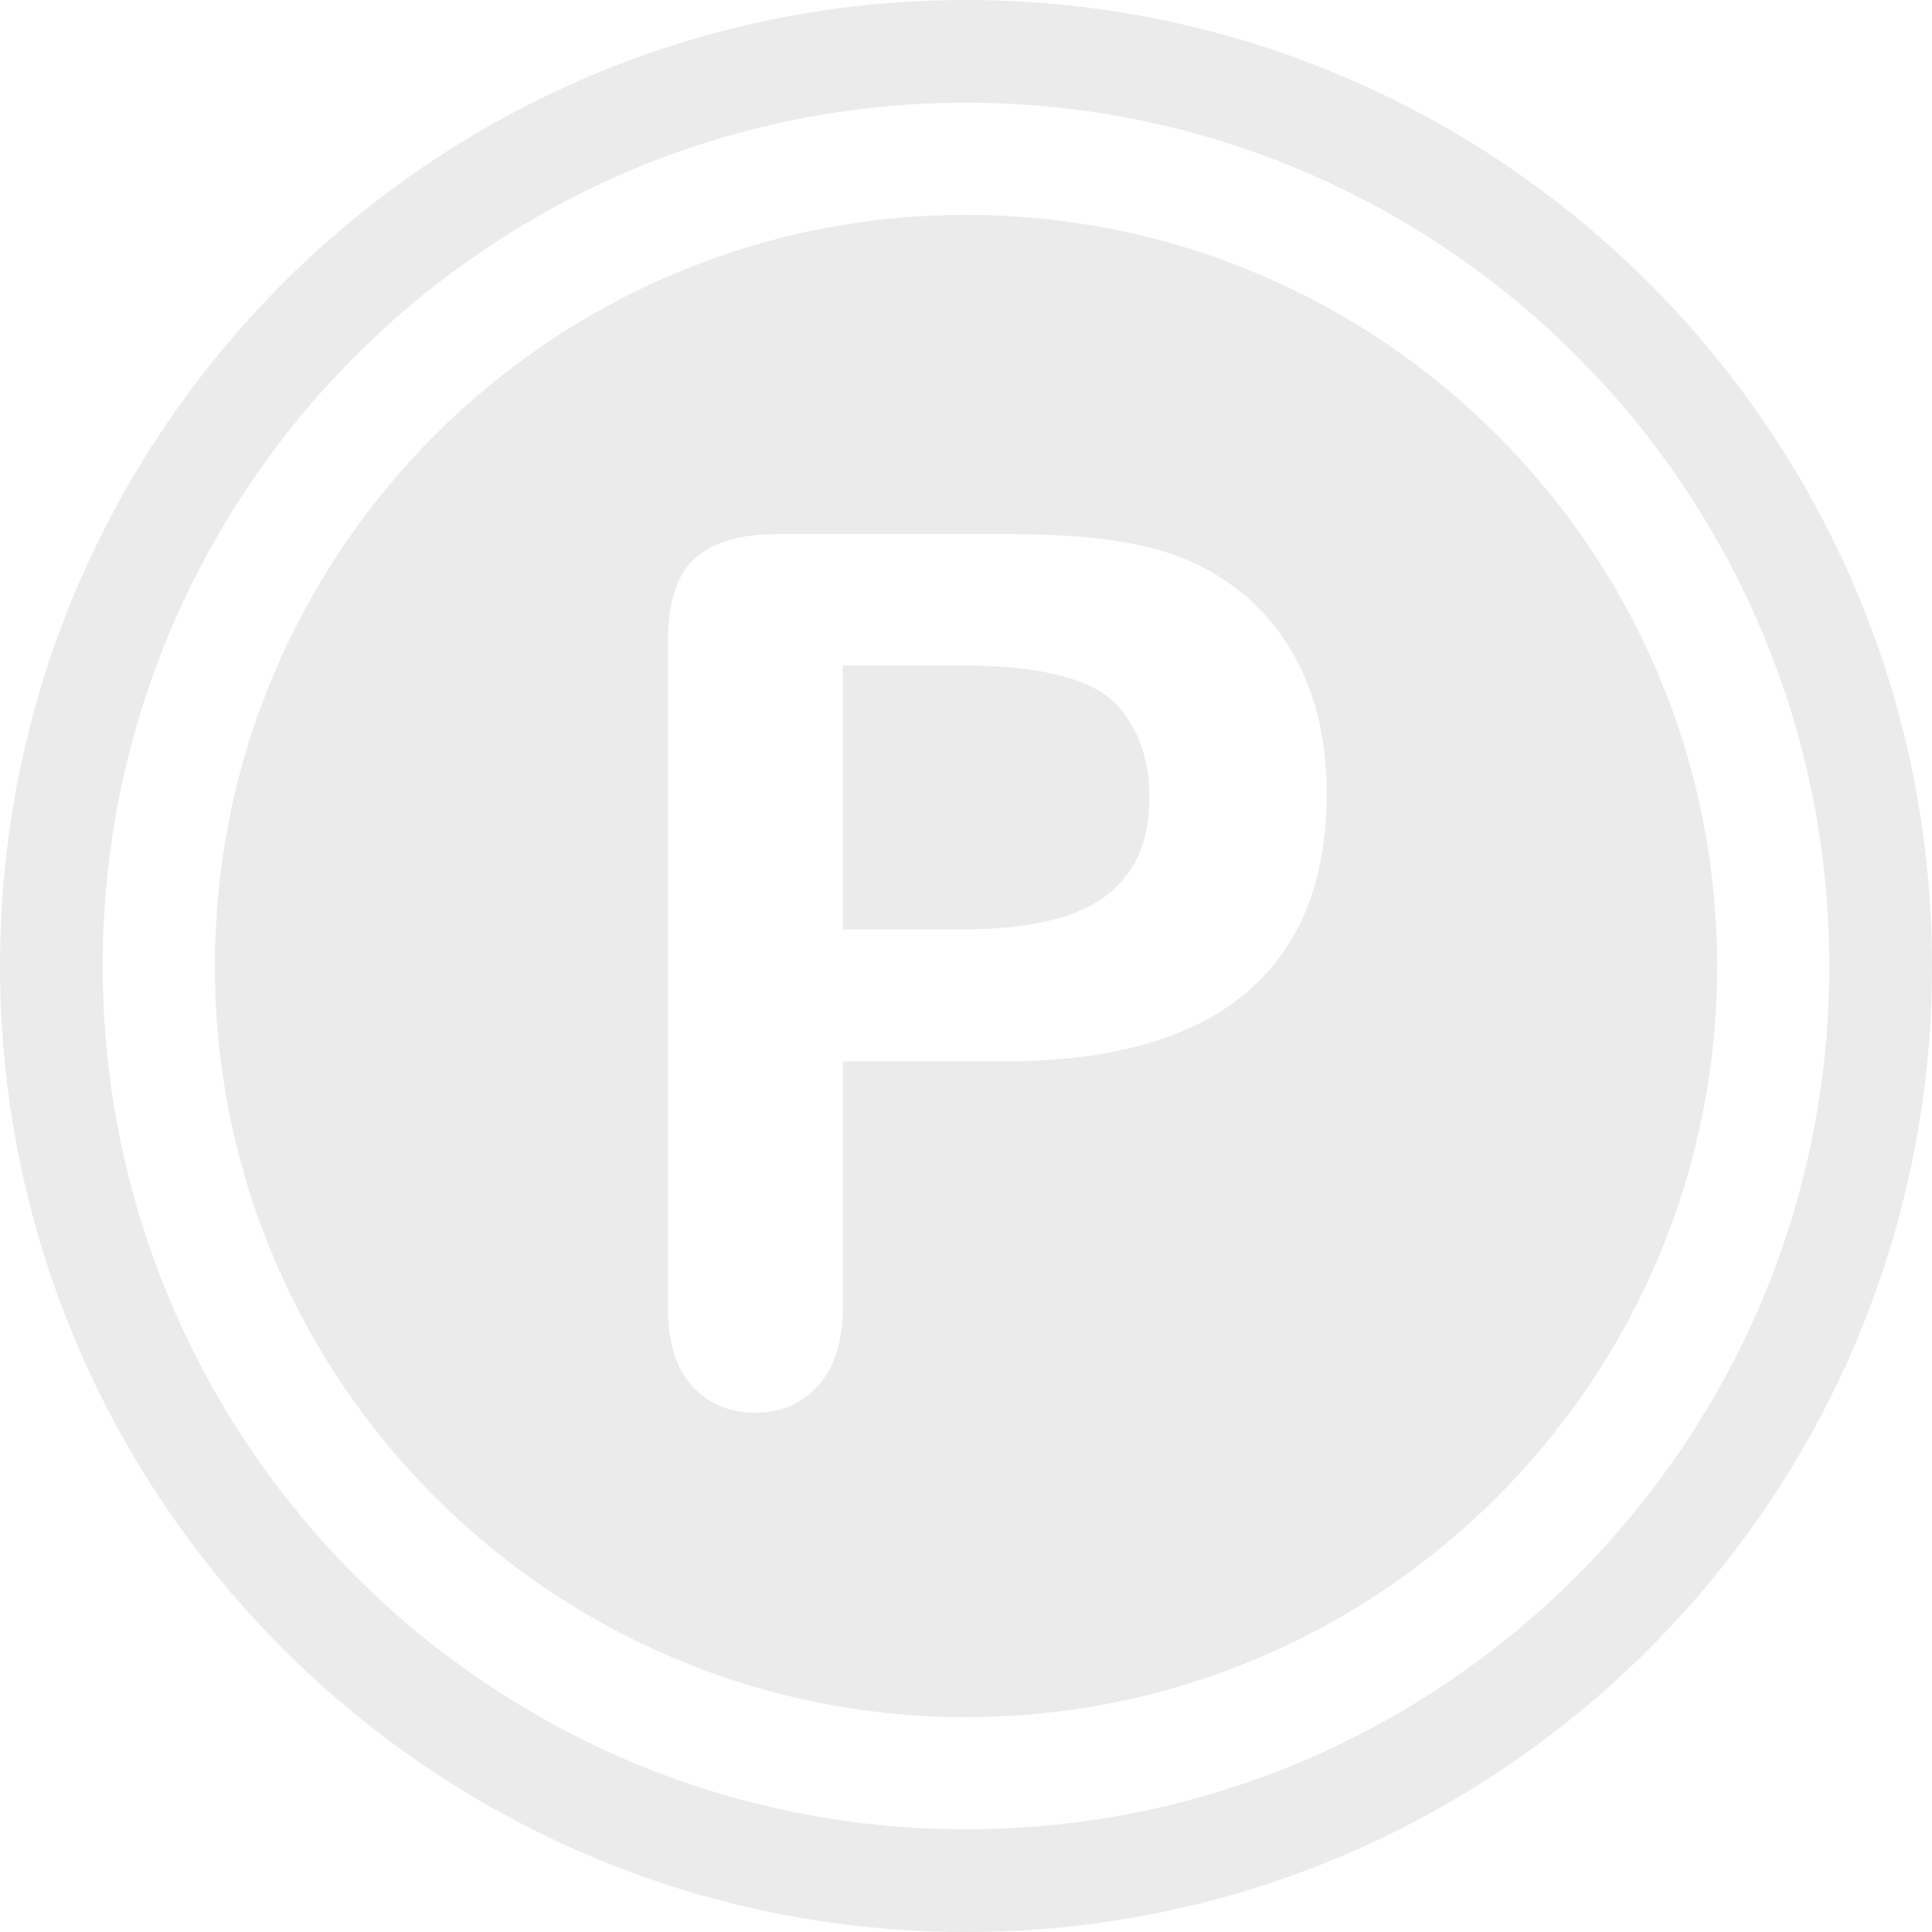
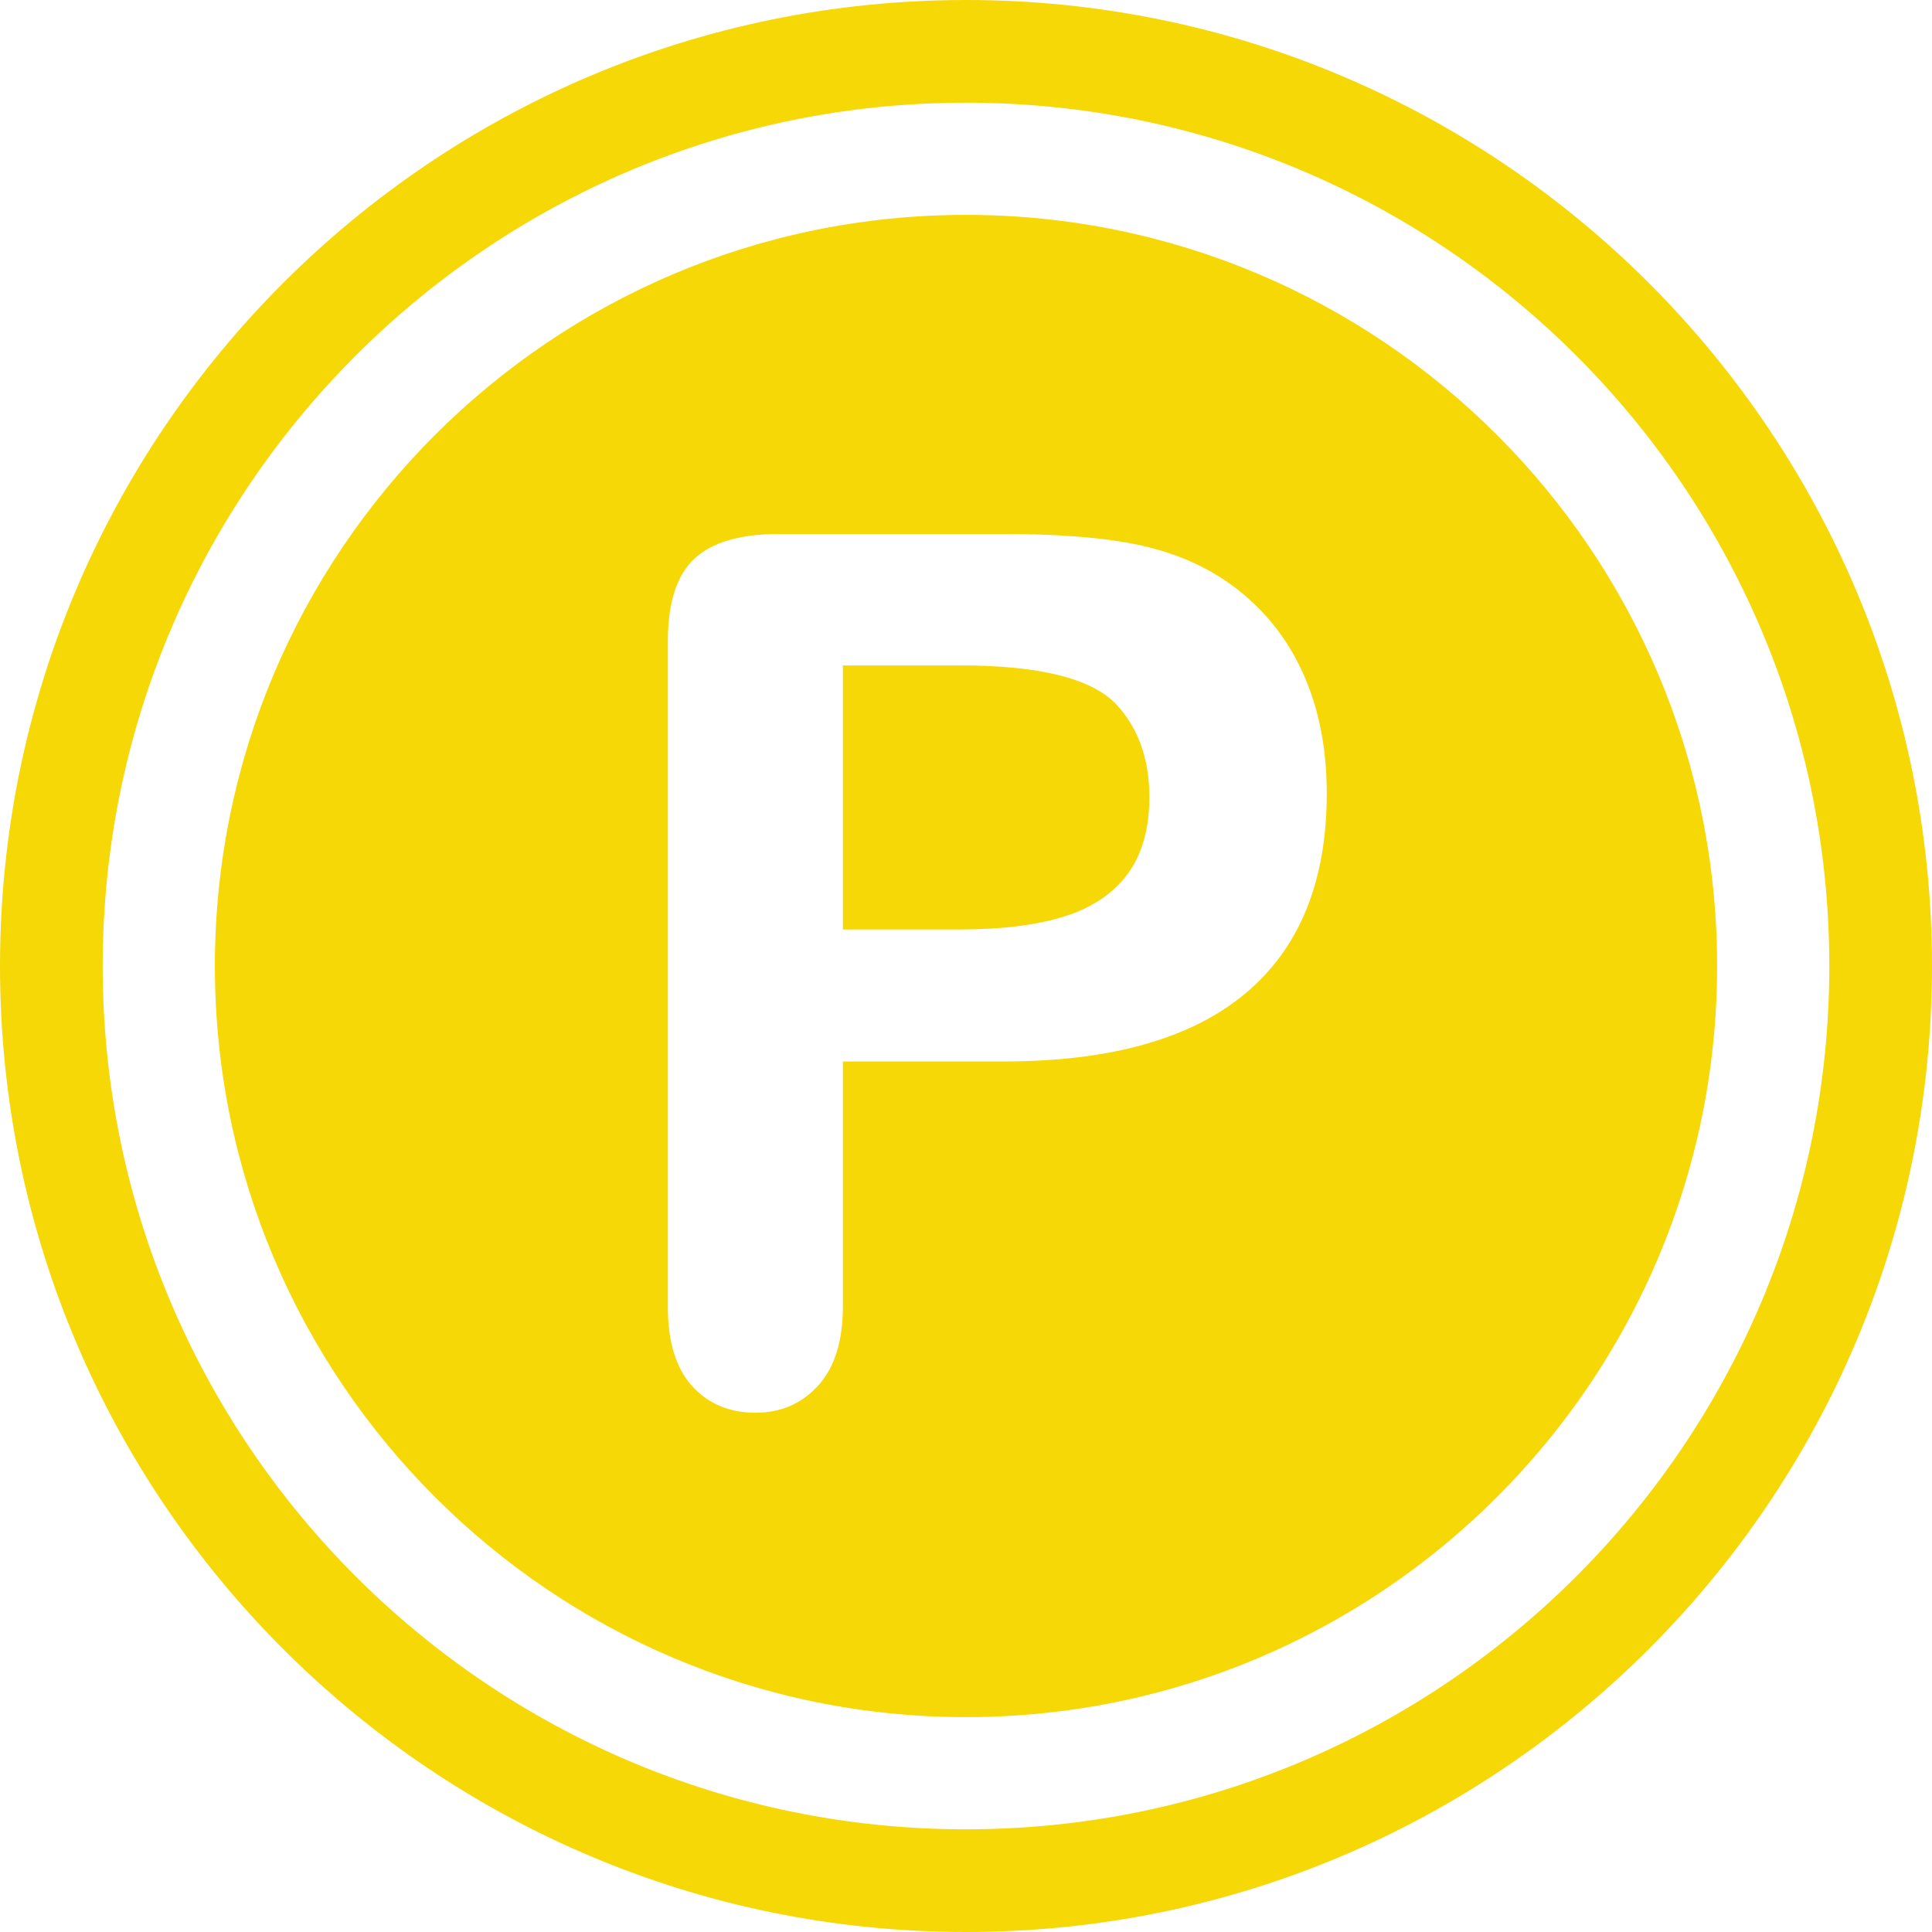
<svg xmlns="http://www.w3.org/2000/svg" width="100%" height="100%" viewBox="0 0 254 254" version="1.1" xml:space="preserve" style="fill-rule:evenodd;clip-rule:evenodd;stroke-linejoin:round;stroke-miterlimit:2;">
  <g transform="matrix(1,0,0,1,-287,-167)">
-     <path d="M414,167C484.093,167 541,223.907 541,294C541,364.093 484.093,421 414,421C343.907,421 287,364.093 287,294C287,223.907 343.907,167 414,167ZM414,180.5C476.642,180.5 527.5,231.358 527.5,294C527.5,356.642 476.642,407.5 414,407.5C351.358,407.5 300.5,356.642 300.5,294C300.5,231.358 351.358,180.5 414,180.5ZM414,195.25C468.502,195.25 512.75,239.498 512.75,294C512.75,348.502 468.502,392.75 414,392.75C359.498,392.75 315.25,348.502 315.25,294C315.25,239.498 359.498,195.25 414,195.25ZM418.891,306.552L397.816,306.552L397.816,338.708C397.816,343.305 396.731,346.792 394.561,349.168C392.392,351.544 389.654,352.732 386.348,352.732C382.887,352.732 380.098,351.557 377.98,349.207C375.862,346.856 374.803,343.408 374.803,338.863L374.803,251.307C374.803,246.245 375.966,242.629 378.29,240.459C380.615,238.29 384.308,237.205 389.37,237.205L418.891,237.205C427.621,237.205 434.336,237.877 439.037,239.22C443.686,240.511 447.702,242.655 451.085,245.651C454.469,248.647 457.038,252.314 458.795,256.653C460.551,260.992 461.429,265.874 461.429,271.298C461.429,282.868 457.865,291.637 450.736,297.603C443.608,303.569 432.993,306.552 418.891,306.552ZM413.312,254.484L397.816,254.484L397.816,289.196L413.312,289.196C418.736,289.196 423.269,288.628 426.911,287.491C430.552,286.355 433.329,284.495 435.24,281.913C437.151,279.33 438.107,275.946 438.107,271.762C438.107,266.752 436.635,262.671 433.69,259.52C430.384,256.163 423.592,254.484 413.312,254.484Z" style="fill:rgb(235,235,235);" />
+     <path d="M414,167C484.093,167 541,223.907 541,294C541,364.093 484.093,421 414,421C343.907,421 287,364.093 287,294C287,223.907 343.907,167 414,167ZM414,180.5C476.642,180.5 527.5,231.358 527.5,294C527.5,356.642 476.642,407.5 414,407.5C351.358,407.5 300.5,356.642 300.5,294C300.5,231.358 351.358,180.5 414,180.5ZM414,195.25C468.502,195.25 512.75,239.498 512.75,294C512.75,348.502 468.502,392.75 414,392.75C359.498,392.75 315.25,348.502 315.25,294C315.25,239.498 359.498,195.25 414,195.25ZM418.891,306.552L397.816,306.552L397.816,338.708C397.816,343.305 396.731,346.792 394.561,349.168C392.392,351.544 389.654,352.732 386.348,352.732C382.887,352.732 380.098,351.557 377.98,349.207C375.862,346.856 374.803,343.408 374.803,338.863L374.803,251.307C374.803,246.245 375.966,242.629 378.29,240.459C380.615,238.29 384.308,237.205 389.37,237.205L418.891,237.205C427.621,237.205 434.336,237.877 439.037,239.22C443.686,240.511 447.702,242.655 451.085,245.651C454.469,248.647 457.038,252.314 458.795,256.653C460.551,260.992 461.429,265.874 461.429,271.298C461.429,282.868 457.865,291.637 450.736,297.603C443.608,303.569 432.993,306.552 418.891,306.552ZM413.312,254.484L397.816,254.484L397.816,289.196L413.312,289.196C418.736,289.196 423.269,288.628 426.911,287.491C430.552,286.355 433.329,284.495 435.24,281.913C437.151,279.33 438.107,275.946 438.107,271.762C438.107,266.752 436.635,262.671 433.69,259.52C430.384,256.163 423.592,254.484 413.312,254.484Z" style="fill:rgb(246, 216, 6);" />
  </g>
</svg>
